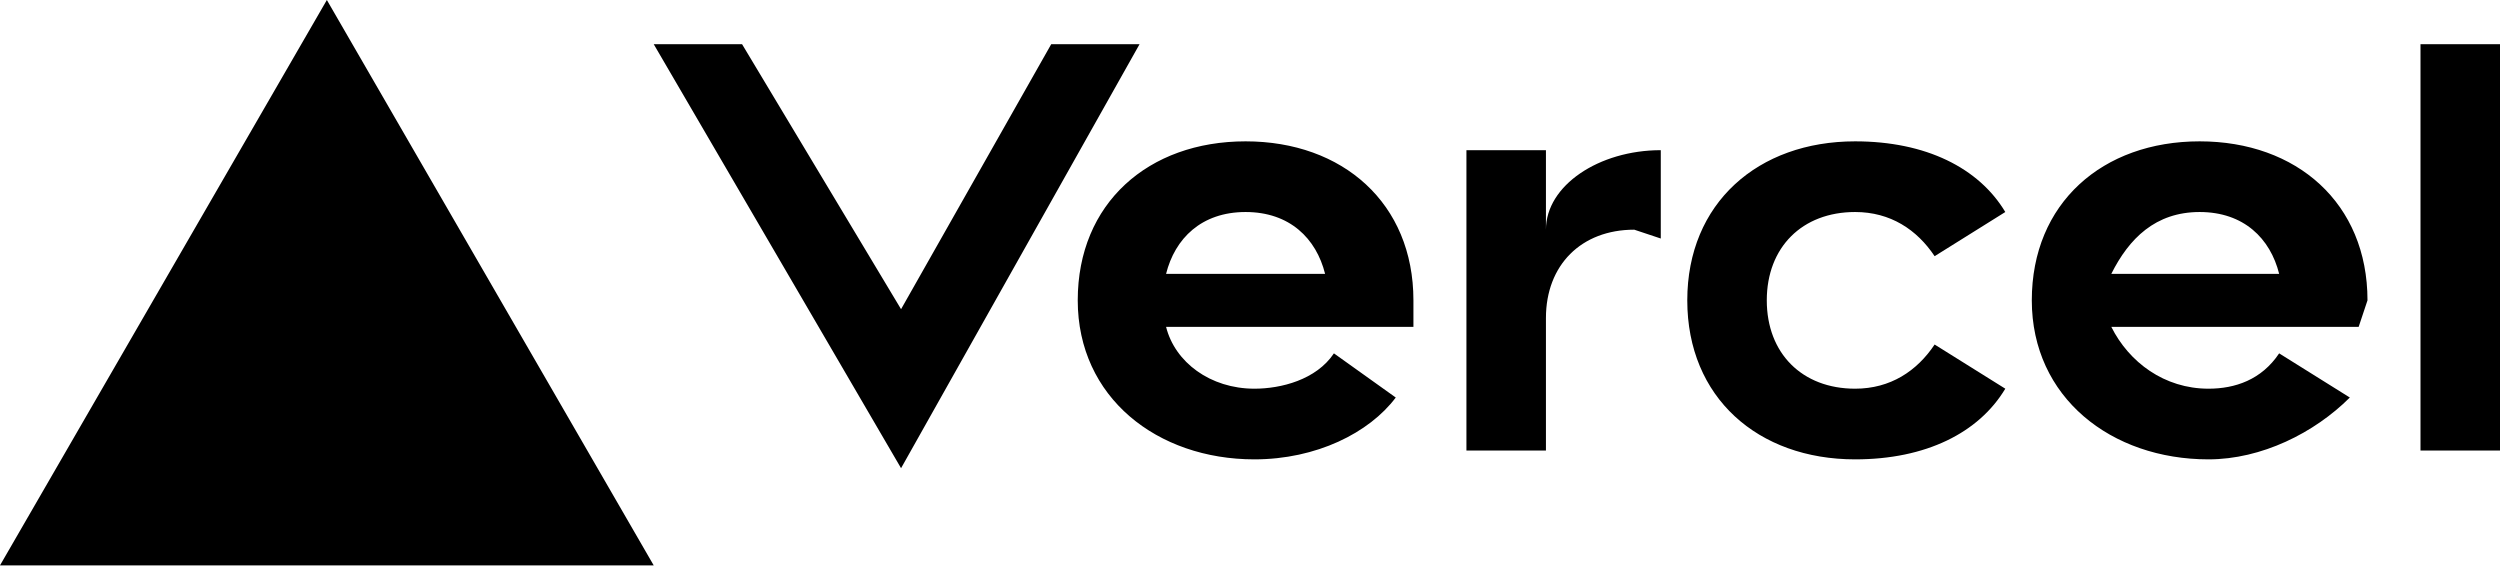
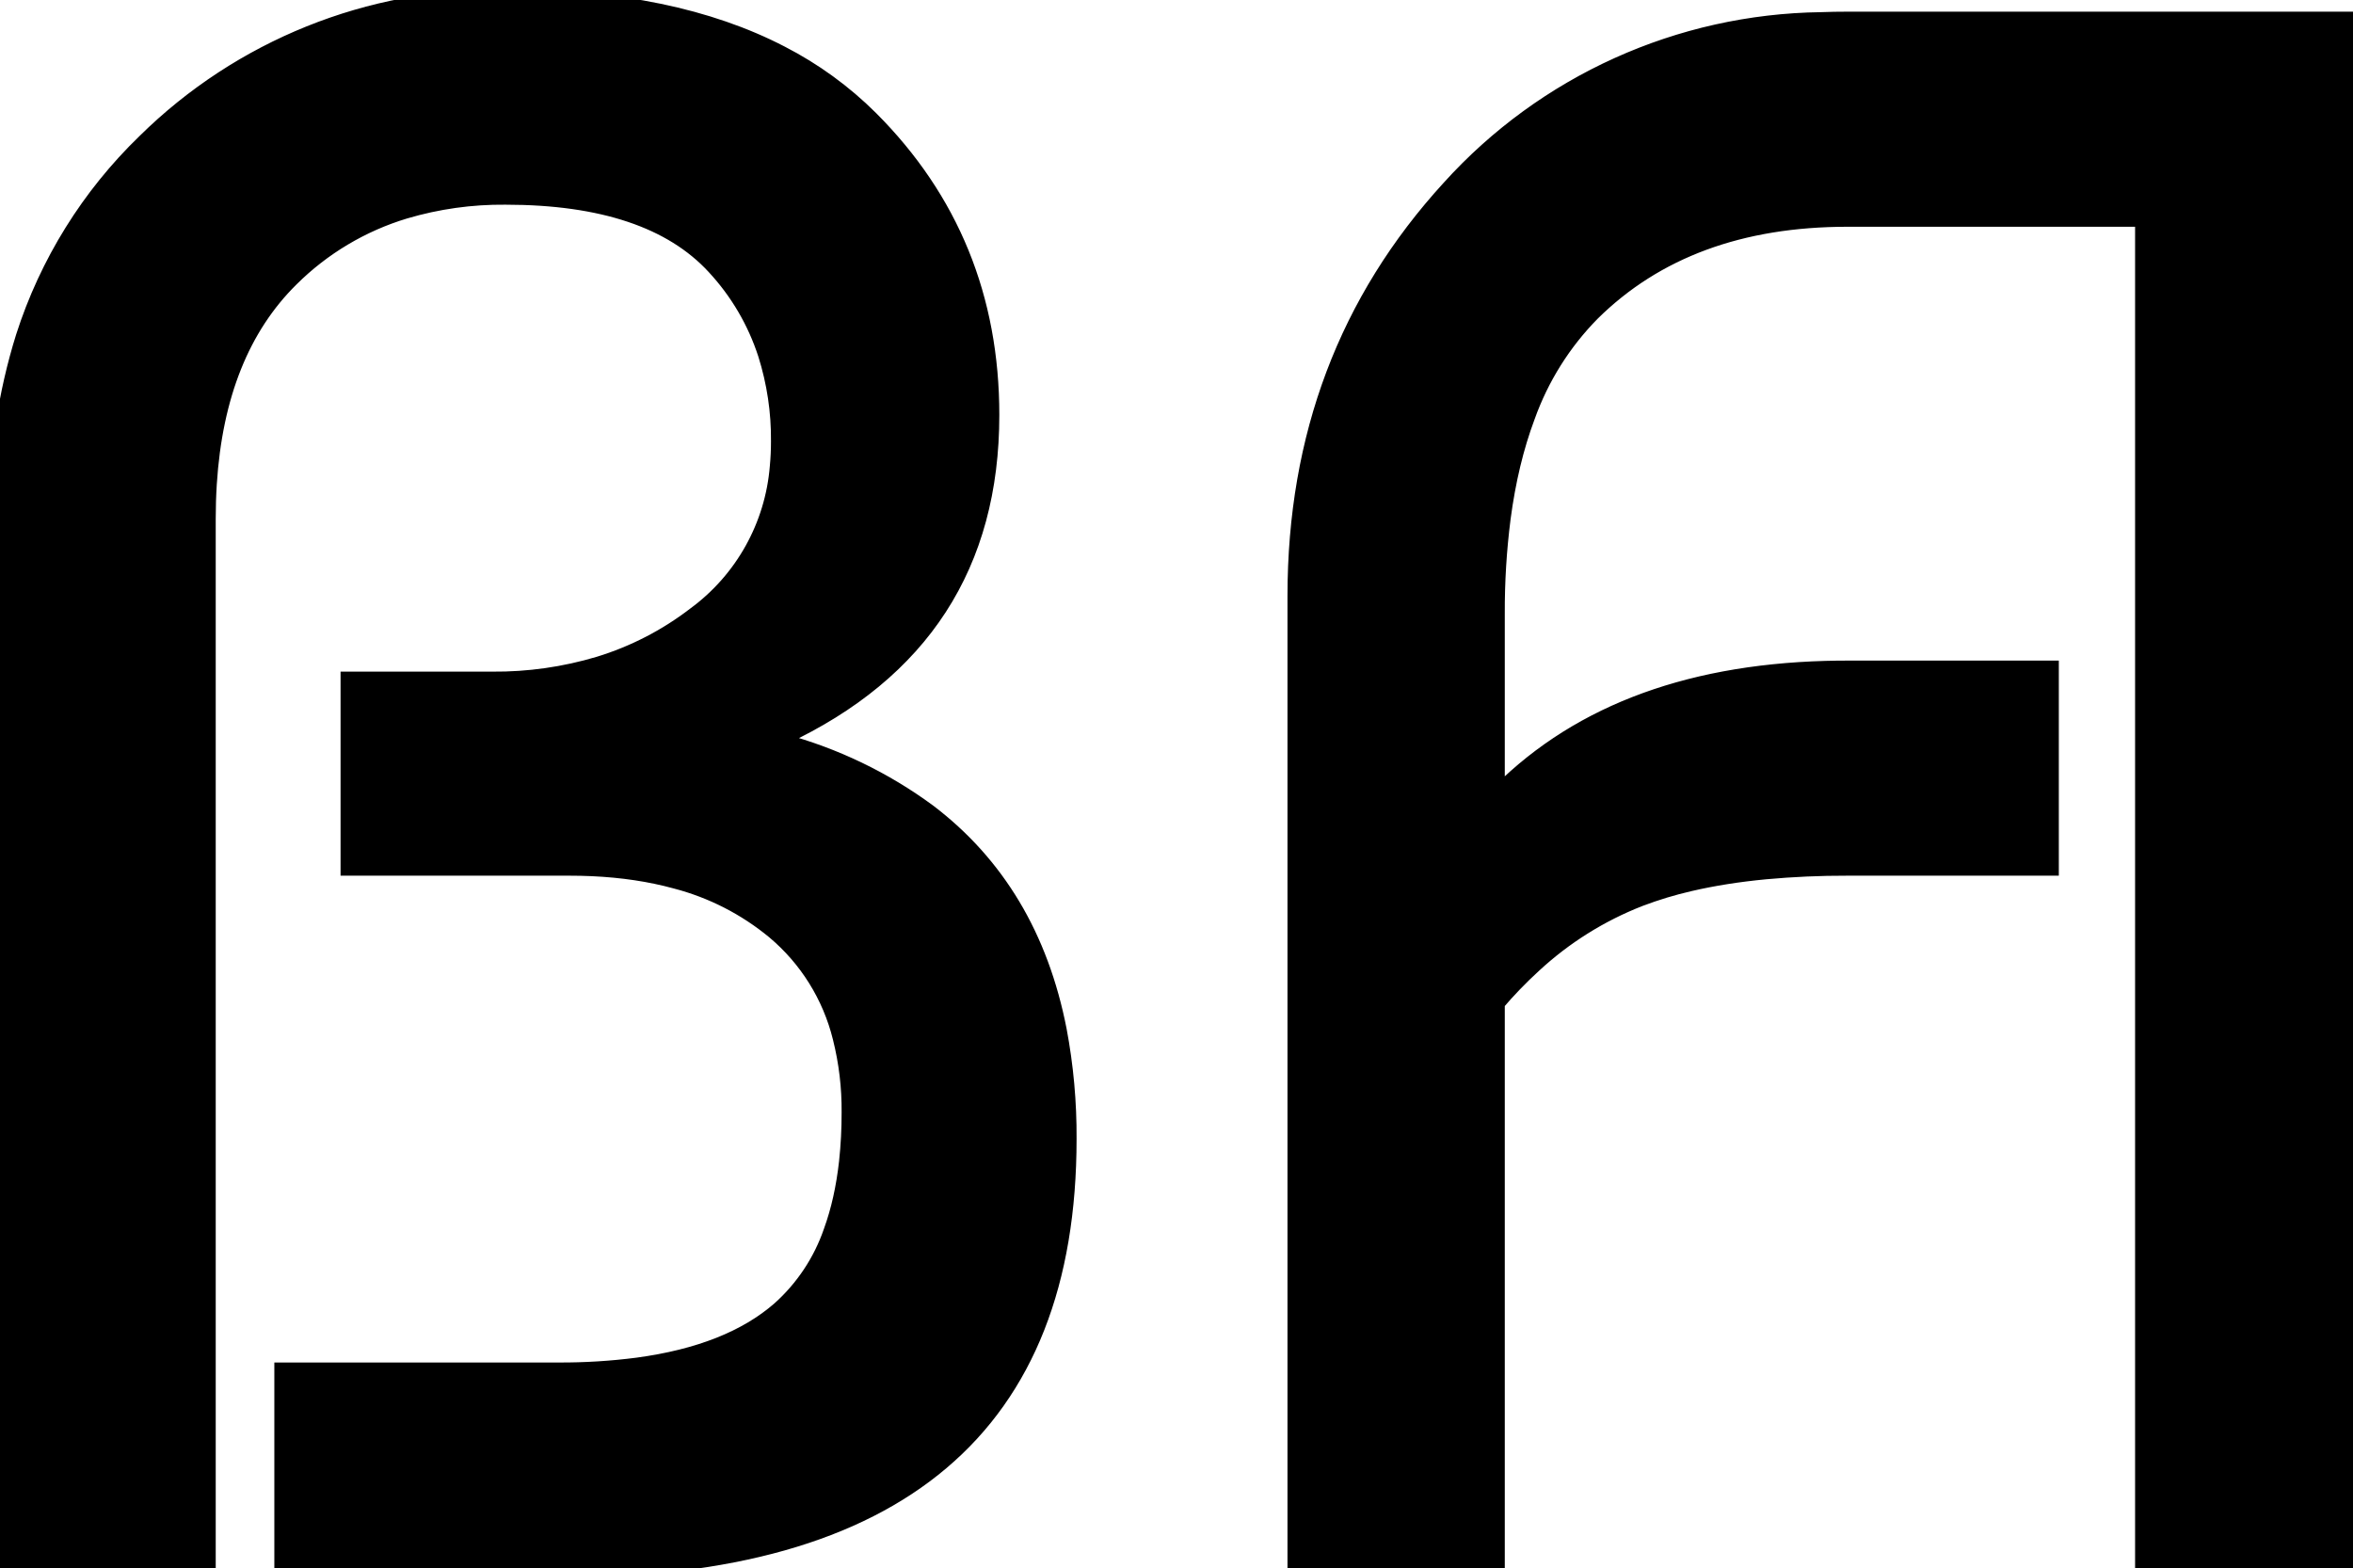
- <svg xmlns="http://www.w3.org/2000/svg" fill="none" viewBox="0 0 283 64">
-   <path fill="black" d="M141 16c-11 0-19 7-19 18s9 18 20 18c7 0 13-3 16-7l-7-5c-2 3-6 4-9 4-5 0-9-3-10-7h28v-3c0-11-8-18-19-18zm-9 15c1-4 4-7 9-7s8 3 9 7h-18zm117-15c-11 0-19 7-19 18s9 18 20 18c6 0 12-3 16-7l-8-5c-2 3-5 4-8 4-5 0-9-3-11-7h28l1-3c0-11-8-18-19-18zm-10 15c2-4 5-7 10-7s8 3 9 7h-19zm-39 3c0 6 4 10 10 10 4 0 7-2 9-5l8 5c-3 5-9 8-17 8-11 0-19-7-19-18s8-18 19-18c8 0 14 3 17 8l-8 5c-2-3-5-5-9-5-6 0-10 4-10 10zm83-29v46h-9V5h9zM37 0l37 64H0L37 0zm92 5-27 48L74 5h10l18 30 17-30h10zm59 12v10l-3-1c-6 0-10 4-10 10v15h-9V17h9v9c0-5 6-9 13-9z" />
+ <svg xmlns="http://www.w3.org/2000/svg" width="106.601" height="71.001" viewBox="0 0 106.601 71.001">
+   <g id="svgGroup" stroke-linecap="round" fill-rule="evenodd" font-size="9pt" stroke="#000000" stroke-width="0.25mm" fill="#000000" style="stroke:#000000;stroke-width:0.25mm;fill:#000000">
+     <path d="M 9.301 23.501 L 9.301 71.001 L 0.001 71.001 L 0.001 23.301 A 25.985 25.985 0 0 1 1.182 15.295 A 21.247 21.247 0 0 1 6.651 6.501 A 22.556 22.556 0 0 1 22.791 0.002 A 29.328 29.328 0 0 1 23.101 0.001 Q 30.459 0.001 35.334 2.531 A 16.168 16.168 0 0 1 39.351 5.451 Q 44.801 10.901 44.801 18.801 Q 44.801 28.901 35.401 33.301 L 35.401 33.701 A 19.79 19.79 0 0 1 41.994 36.876 Q 46.626 40.398 47.856 46.688 A 25.598 25.598 0 0 1 48.301 51.601 Q 48.301 71.001 25.401 71.001 L 12.901 71.001 L 12.901 62.201 L 25.301 62.201 A 27.023 27.023 0 0 0 28.89 61.979 Q 33.101 61.413 35.401 59.401 A 8.509 8.509 0 0 0 37.776 55.821 Q 38.29 54.405 38.484 52.65 A 20.522 20.522 0 0 0 38.601 50.401 A 13.502 13.502 0 0 0 38.194 46.984 A 9.269 9.269 0 0 0 35.151 42.101 A 11.714 11.714 0 0 0 30.645 39.796 Q 28.899 39.317 26.826 39.223 A 22.725 22.725 0 0 0 25.801 39.201 L 15.901 39.201 L 15.901 30.901 L 22.301 30.901 A 16.492 16.492 0 0 0 27.169 30.209 A 13.827 13.827 0 0 0 31.551 27.951 A 9.361 9.361 0 0 0 35.348 21.144 A 12.117 12.117 0 0 0 35.401 20.001 A 12.852 12.852 0 0 0 34.806 16.011 A 10.755 10.755 0 0 0 32.451 12.001 Q 29.501 8.801 22.901 8.801 A 15.67 15.67 0 0 0 18.31 9.444 A 12.508 12.508 0 0 0 13.101 12.551 Q 9.733 15.875 9.35 21.911 A 25.156 25.156 0 0 0 9.301 23.501 Z M 67.701 45.401 L 67.701 71.001 L 58.801 71.001 L 58.801 27.001 Q 58.801 16.201 65.751 8.601 A 22.981 22.981 0 0 1 82.51 1.023 A 30.909 30.909 0 0 1 83.701 1.001 L 106.601 1.001 L 106.601 71.001 L 97.201 71.001 L 97.201 9.801 L 83.701 9.801 Q 76.401 9.801 72.051 14.101 A 12.922 12.922 0 0 0 69.078 18.839 Q 68.306 20.899 67.967 23.465 A 33.172 33.172 0 0 0 67.701 27.801 L 67.701 36.301 Q 73.033 30.683 82.717 30.414 A 35.474 35.474 0 0 1 83.701 30.401 L 92.801 30.401 L 92.801 39.201 L 83.701 39.201 A 39.54 39.54 0 0 0 79.968 39.366 Q 78.113 39.543 76.546 39.907 A 17.463 17.463 0 0 0 74.251 40.601 A 15.334 15.334 0 0 0 69.404 43.635 A 19.464 19.464 0 0 0 67.701 45.401 Z" vector-effect="non-scaling-stroke" />
+   </g>
</svg>
